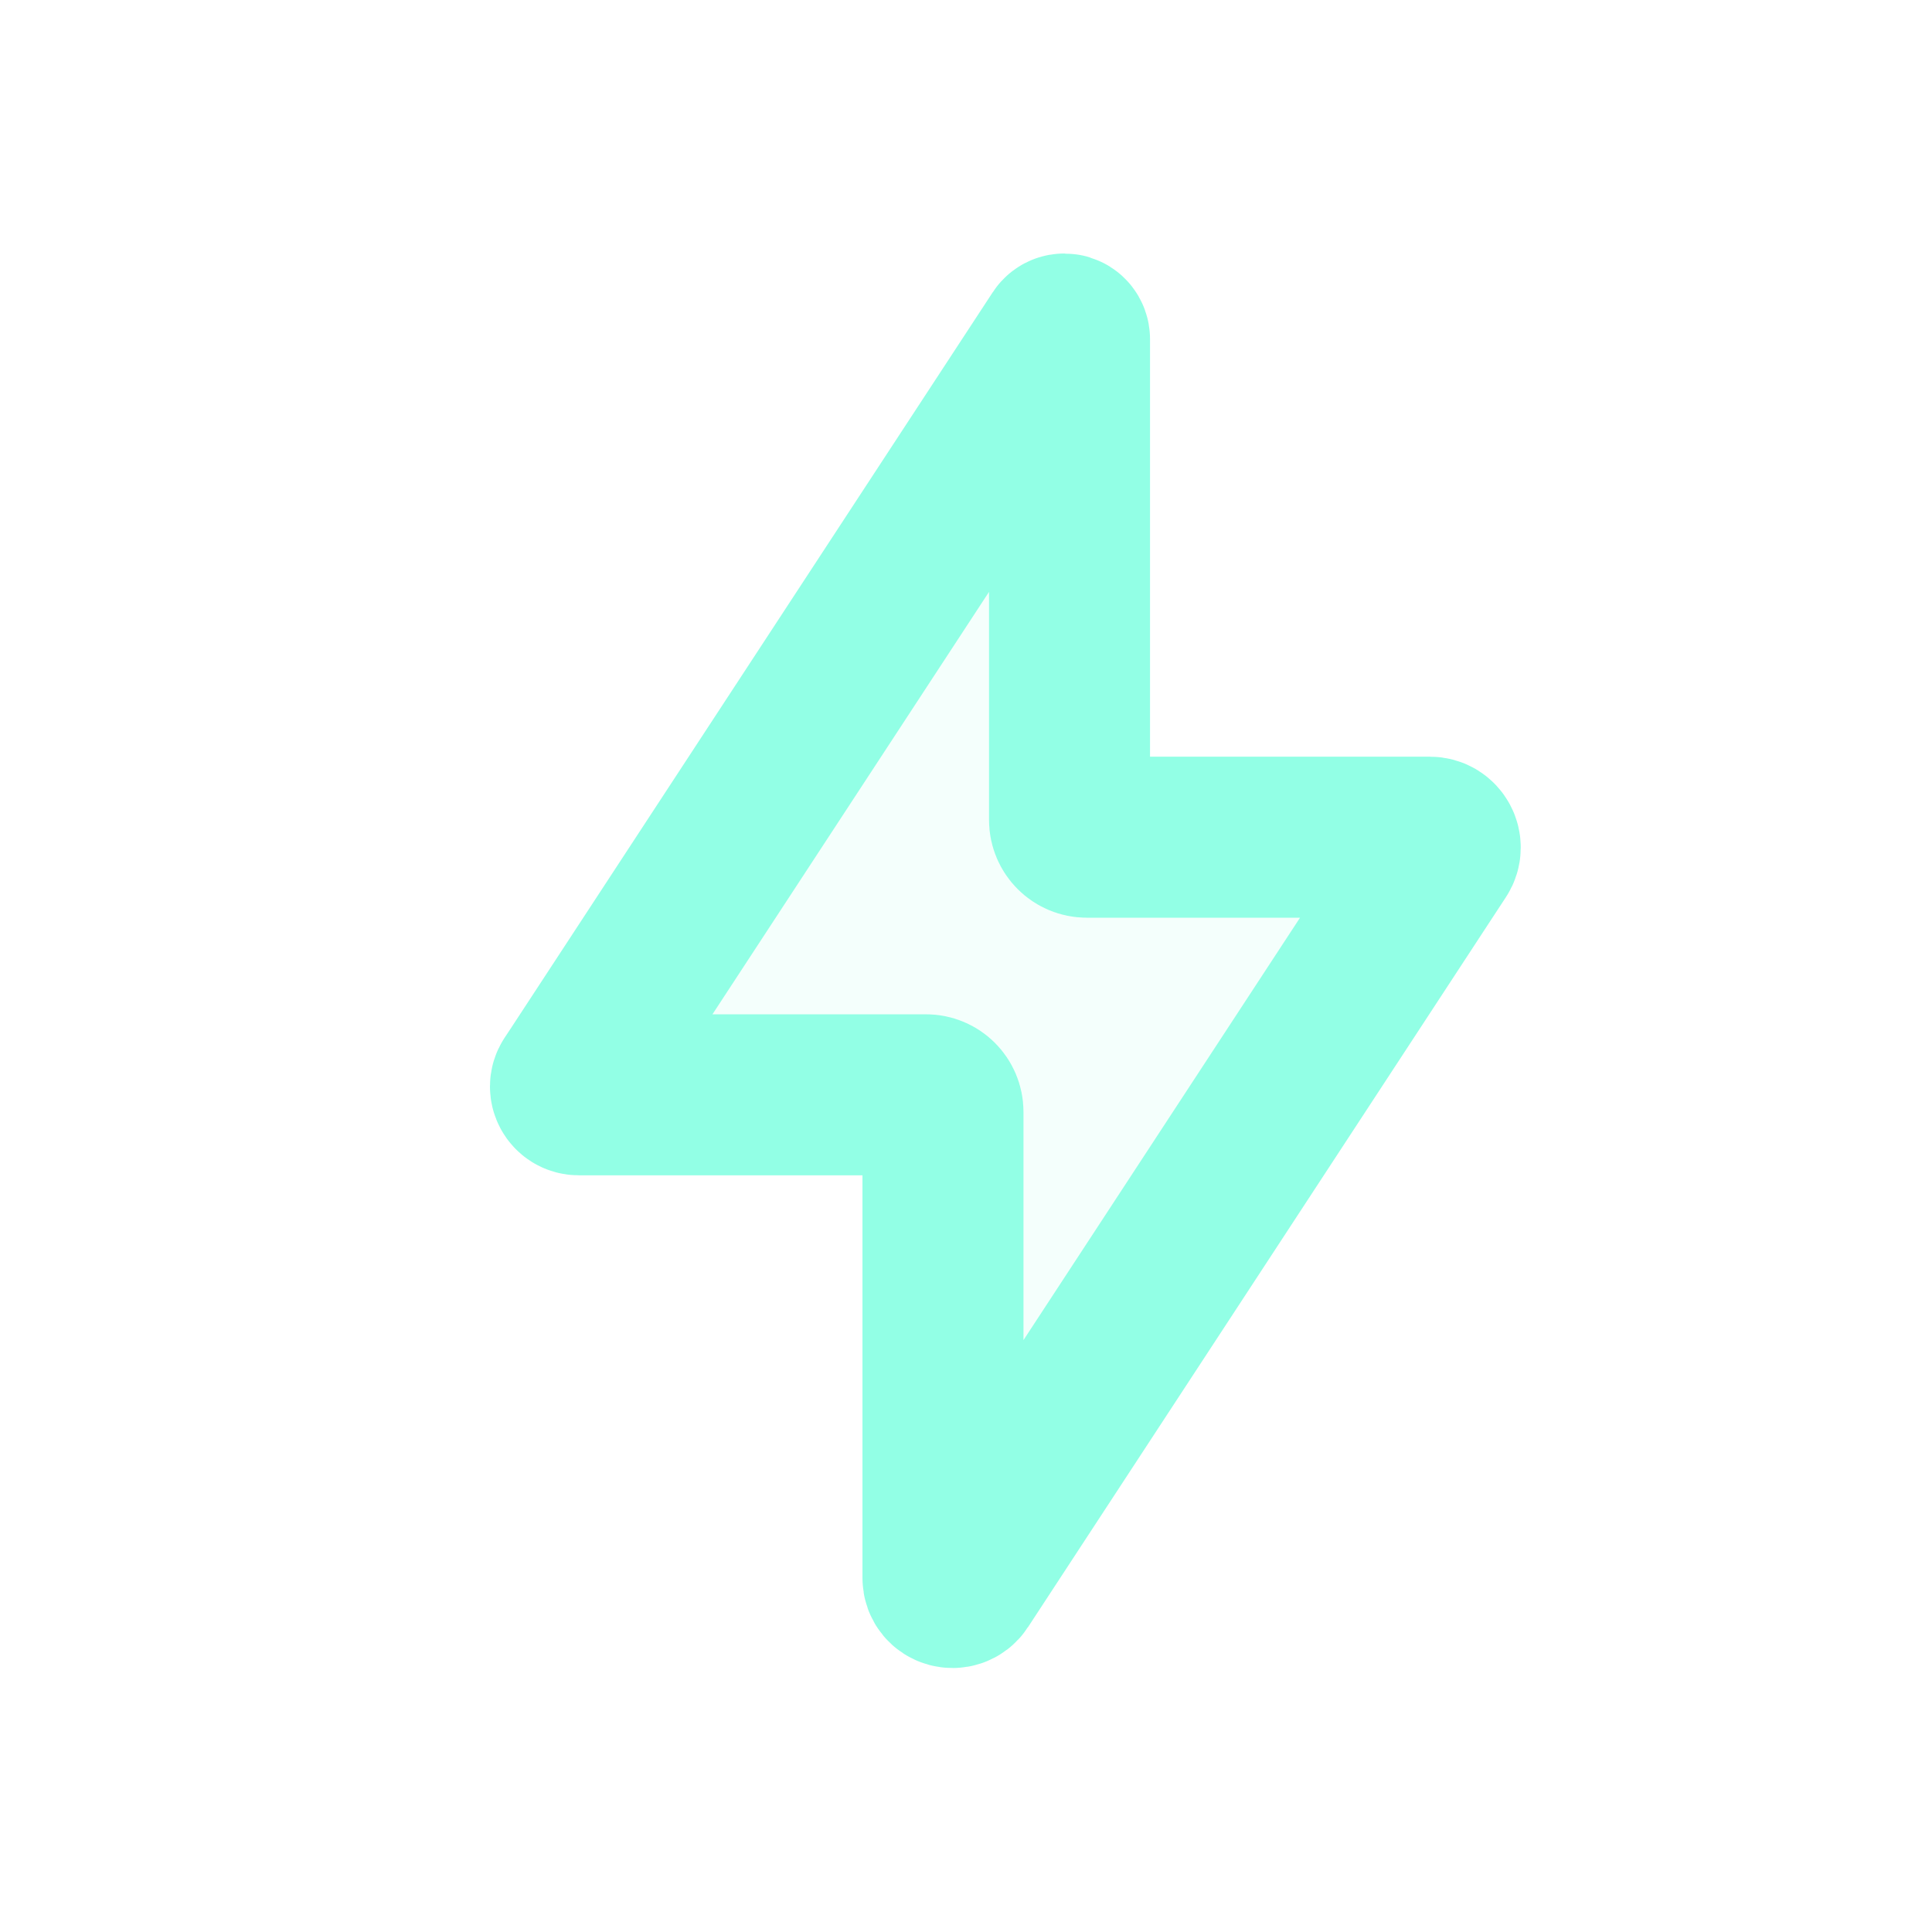
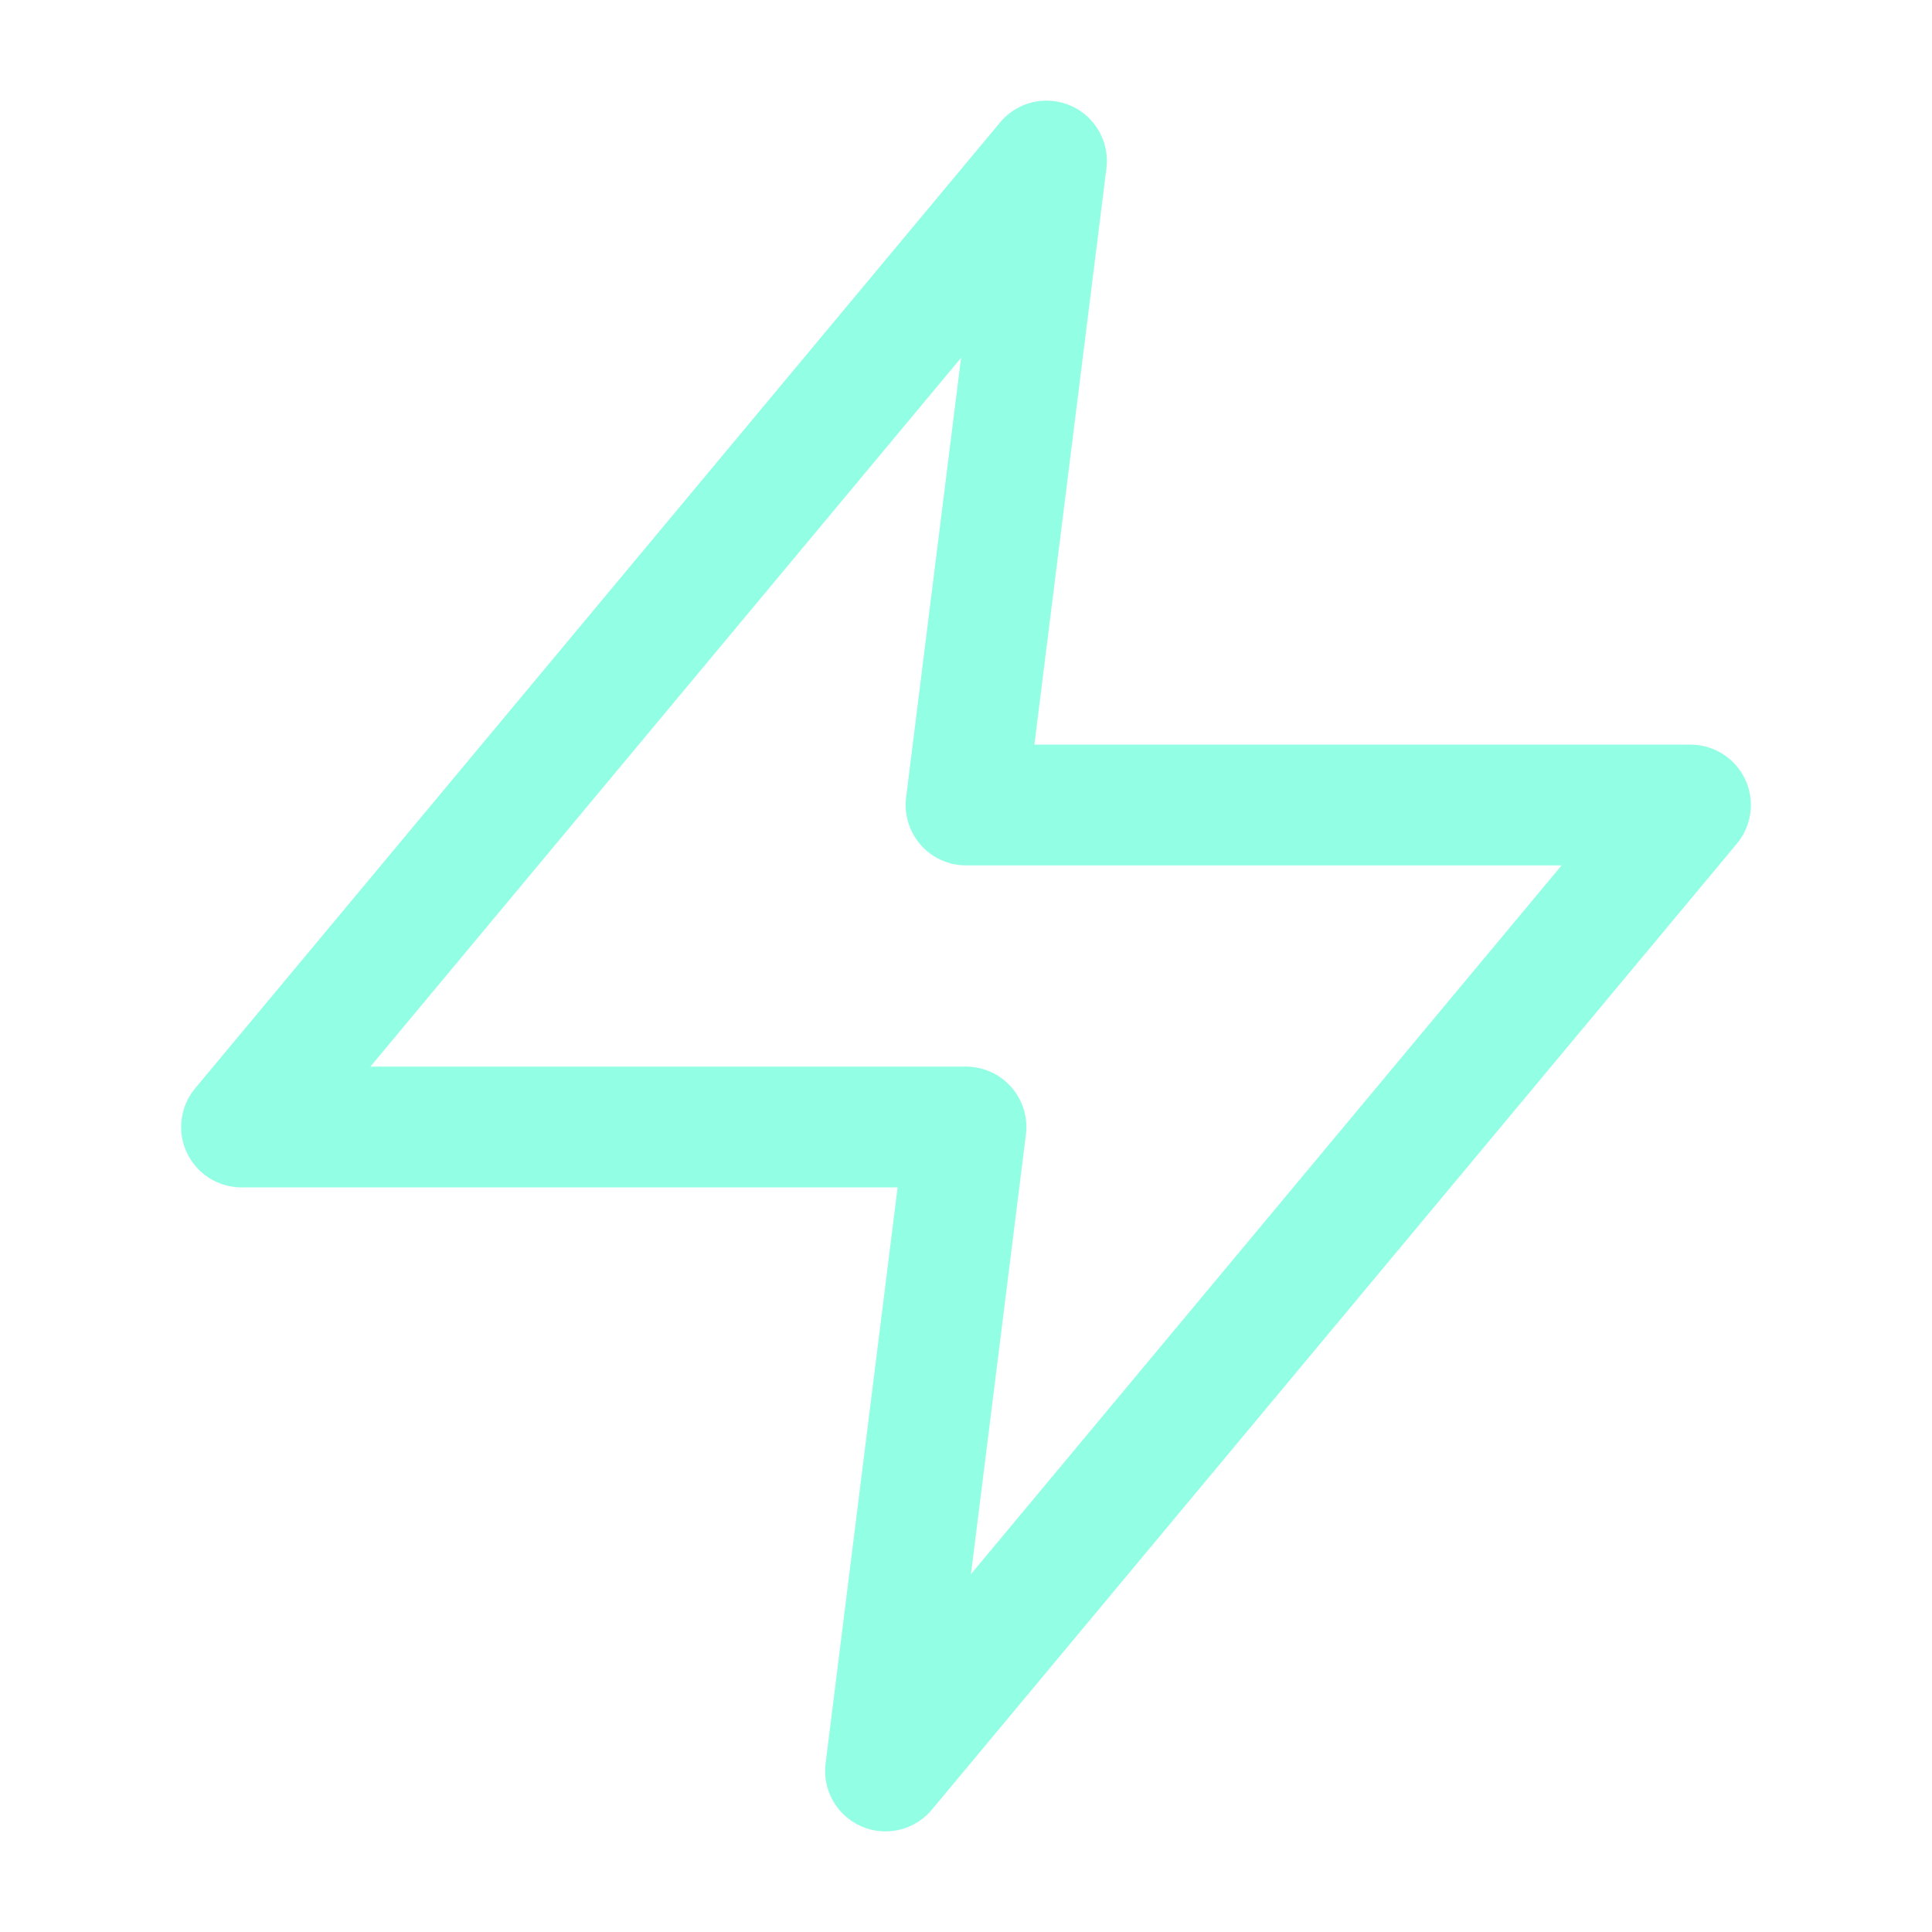
- <svg xmlns="http://www.w3.org/2000/svg" width="800px" height="800px" viewBox="0 0 24 24" fill="none">
-   <path opacity="0.1" d="M17.763 10.761L17.87 10.598C17.926 10.513 17.865 10.4 17.763 10.4H13.5C13.382 10.4 13.286 10.304 13.286 10.186V4.23V4.213C13.286 4.15 13.204 4.125 13.169 4.178L7.189 13.312L7.103 13.442C7.059 13.51 7.108 13.6 7.189 13.6H11.449H11.503C11.62 13.6 11.714 13.695 11.714 13.812V19.603C11.714 19.721 11.868 19.765 11.933 19.666L17.763 10.761Z" fill="#92ffe5" />
-   <path d="M17.763 10.761L17.87 10.598C17.926 10.513 17.865 10.4 17.763 10.4H13.5C13.382 10.4 13.286 10.304 13.286 10.186V4.23V4.213C13.286 4.15 13.204 4.125 13.169 4.178L7.189 13.312L7.103 13.442C7.059 13.51 7.108 13.6 7.189 13.6H11.449H11.503C11.62 13.6 11.714 13.695 11.714 13.812V19.603C11.714 19.721 11.868 19.765 11.933 19.666L17.763 10.761Z" stroke="#92ffe5" stroke-width="2" stroke-linejoin="round" />
+ <svg xmlns="http://www.w3.org/2000/svg" width="24" height="24" viewBox="0 0 24 24" fill="none" stroke="#92ffe5" stroke-width="1.5" stroke-linecap="round" stroke-linejoin="round">
+   <path d="M13 2 3 14h9l-1 8 10-12h-9l1-8z" />
</svg>
